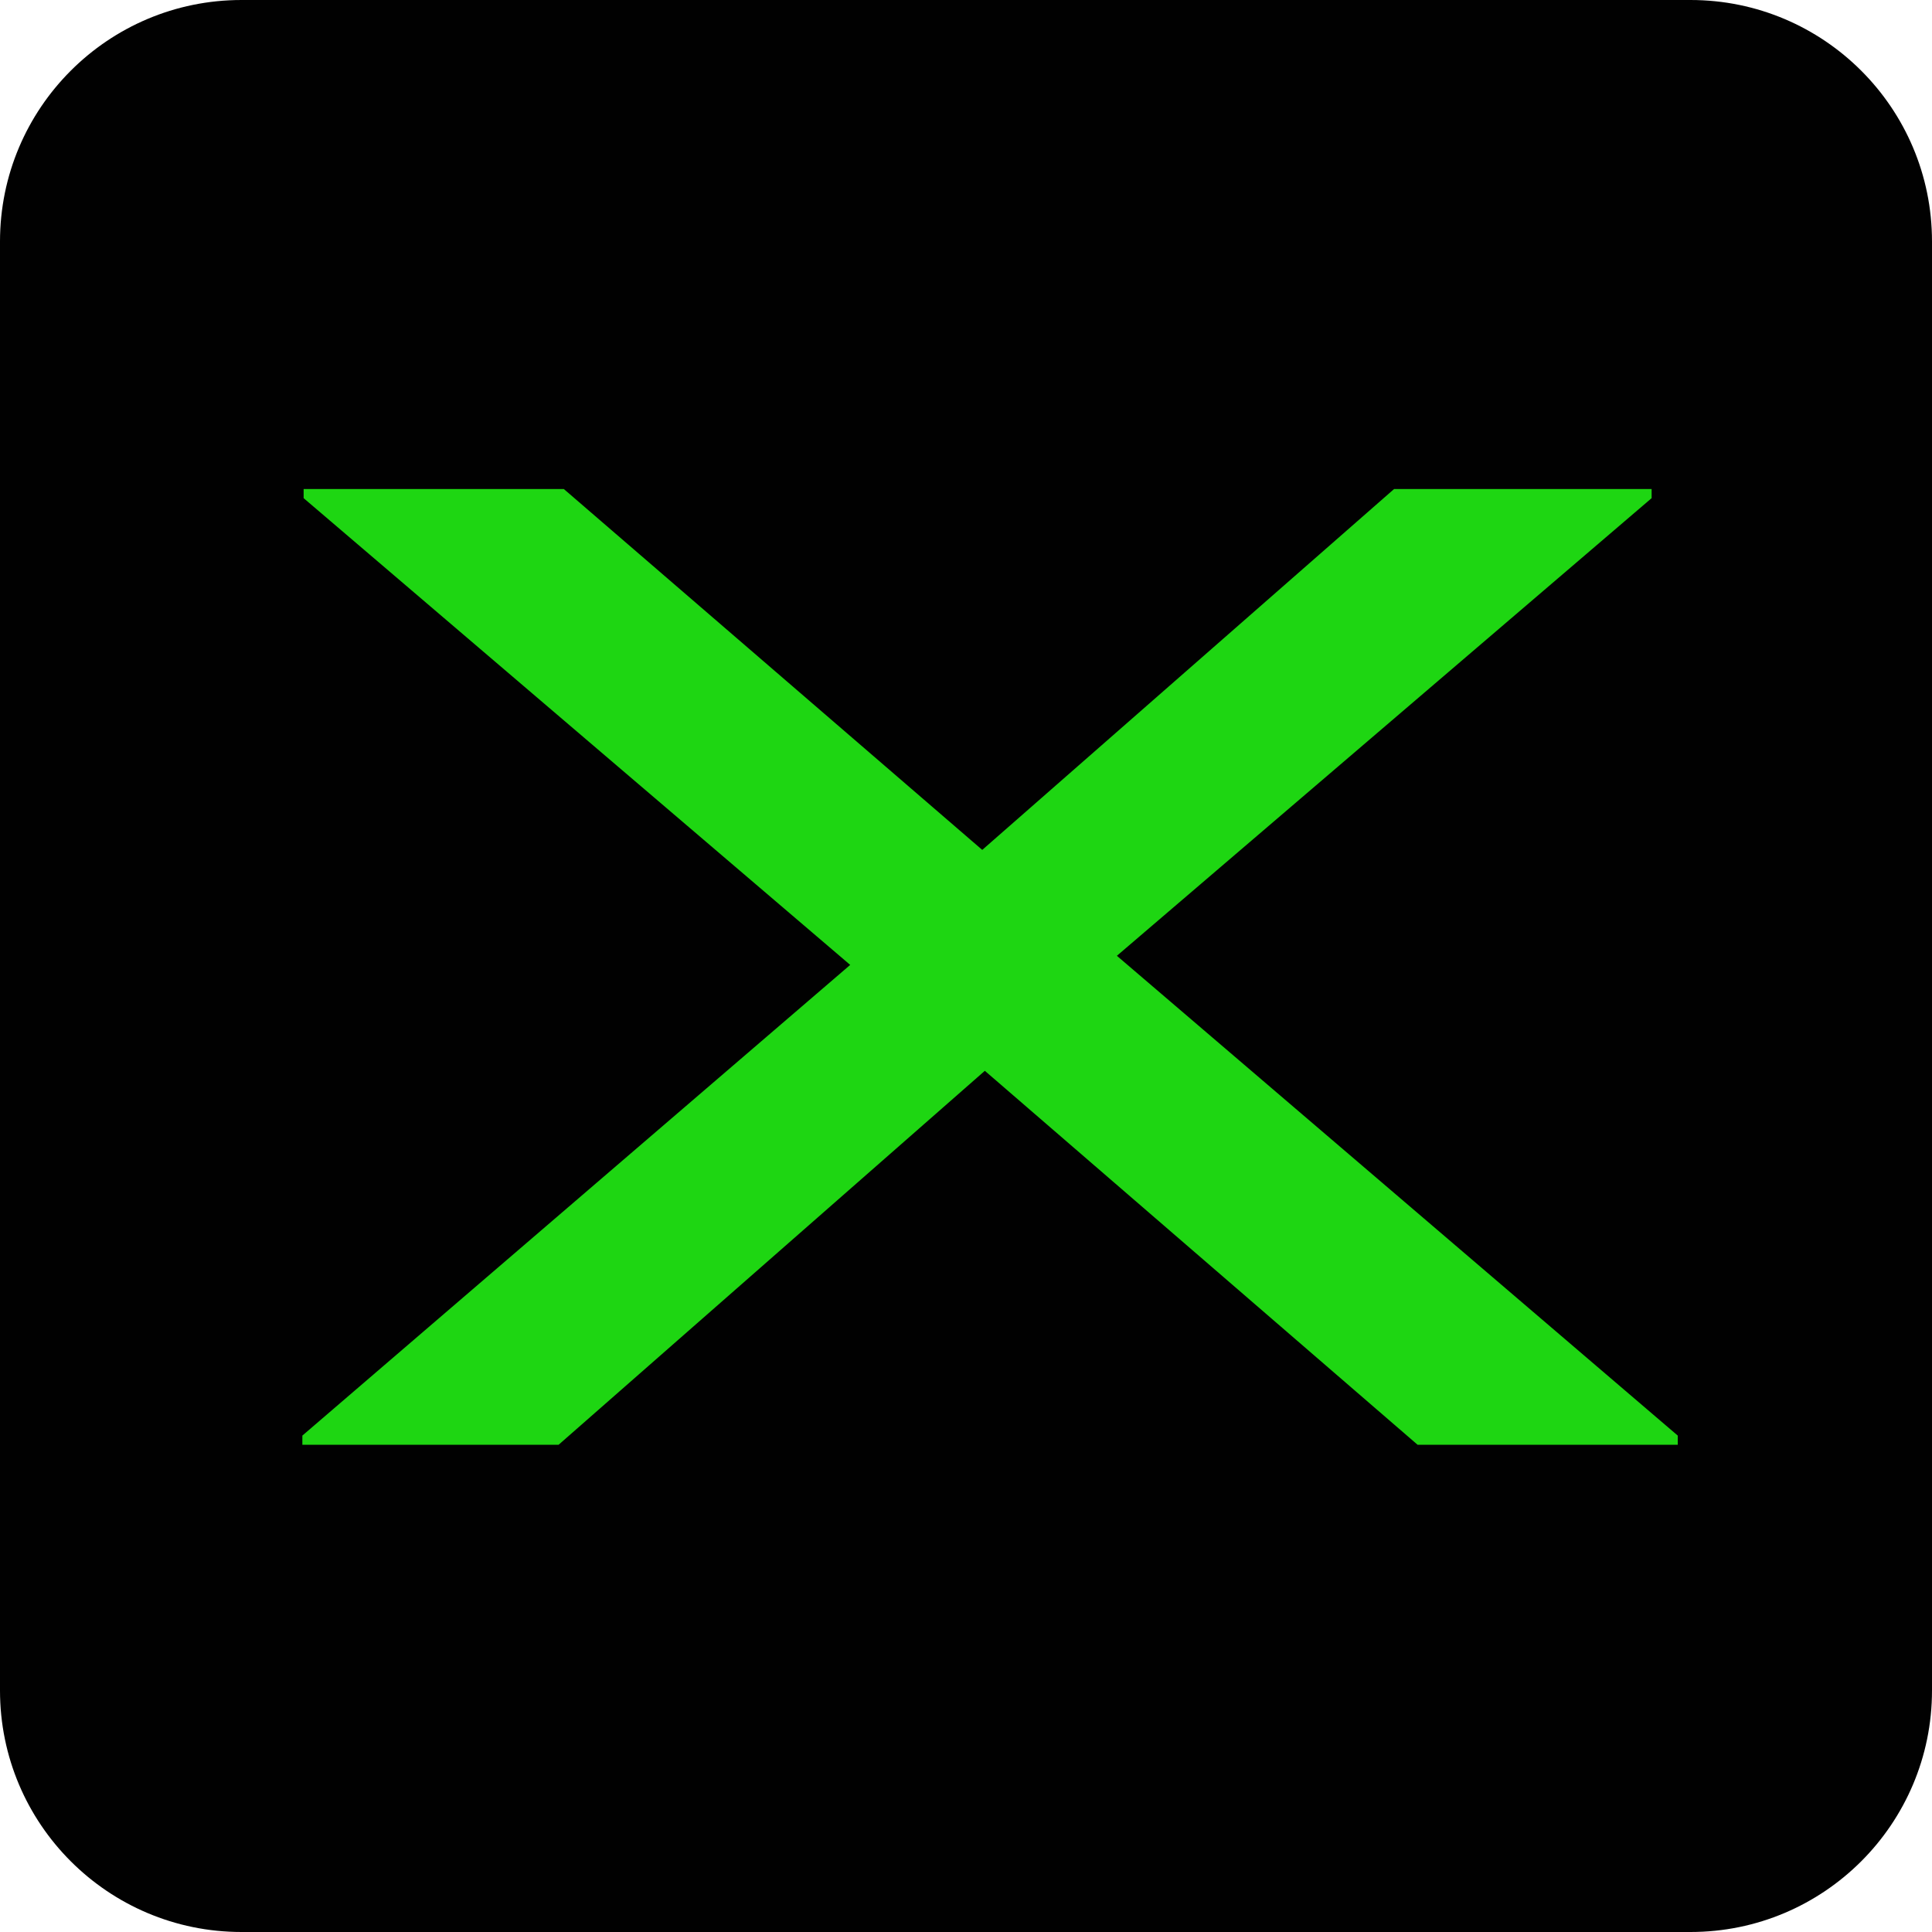
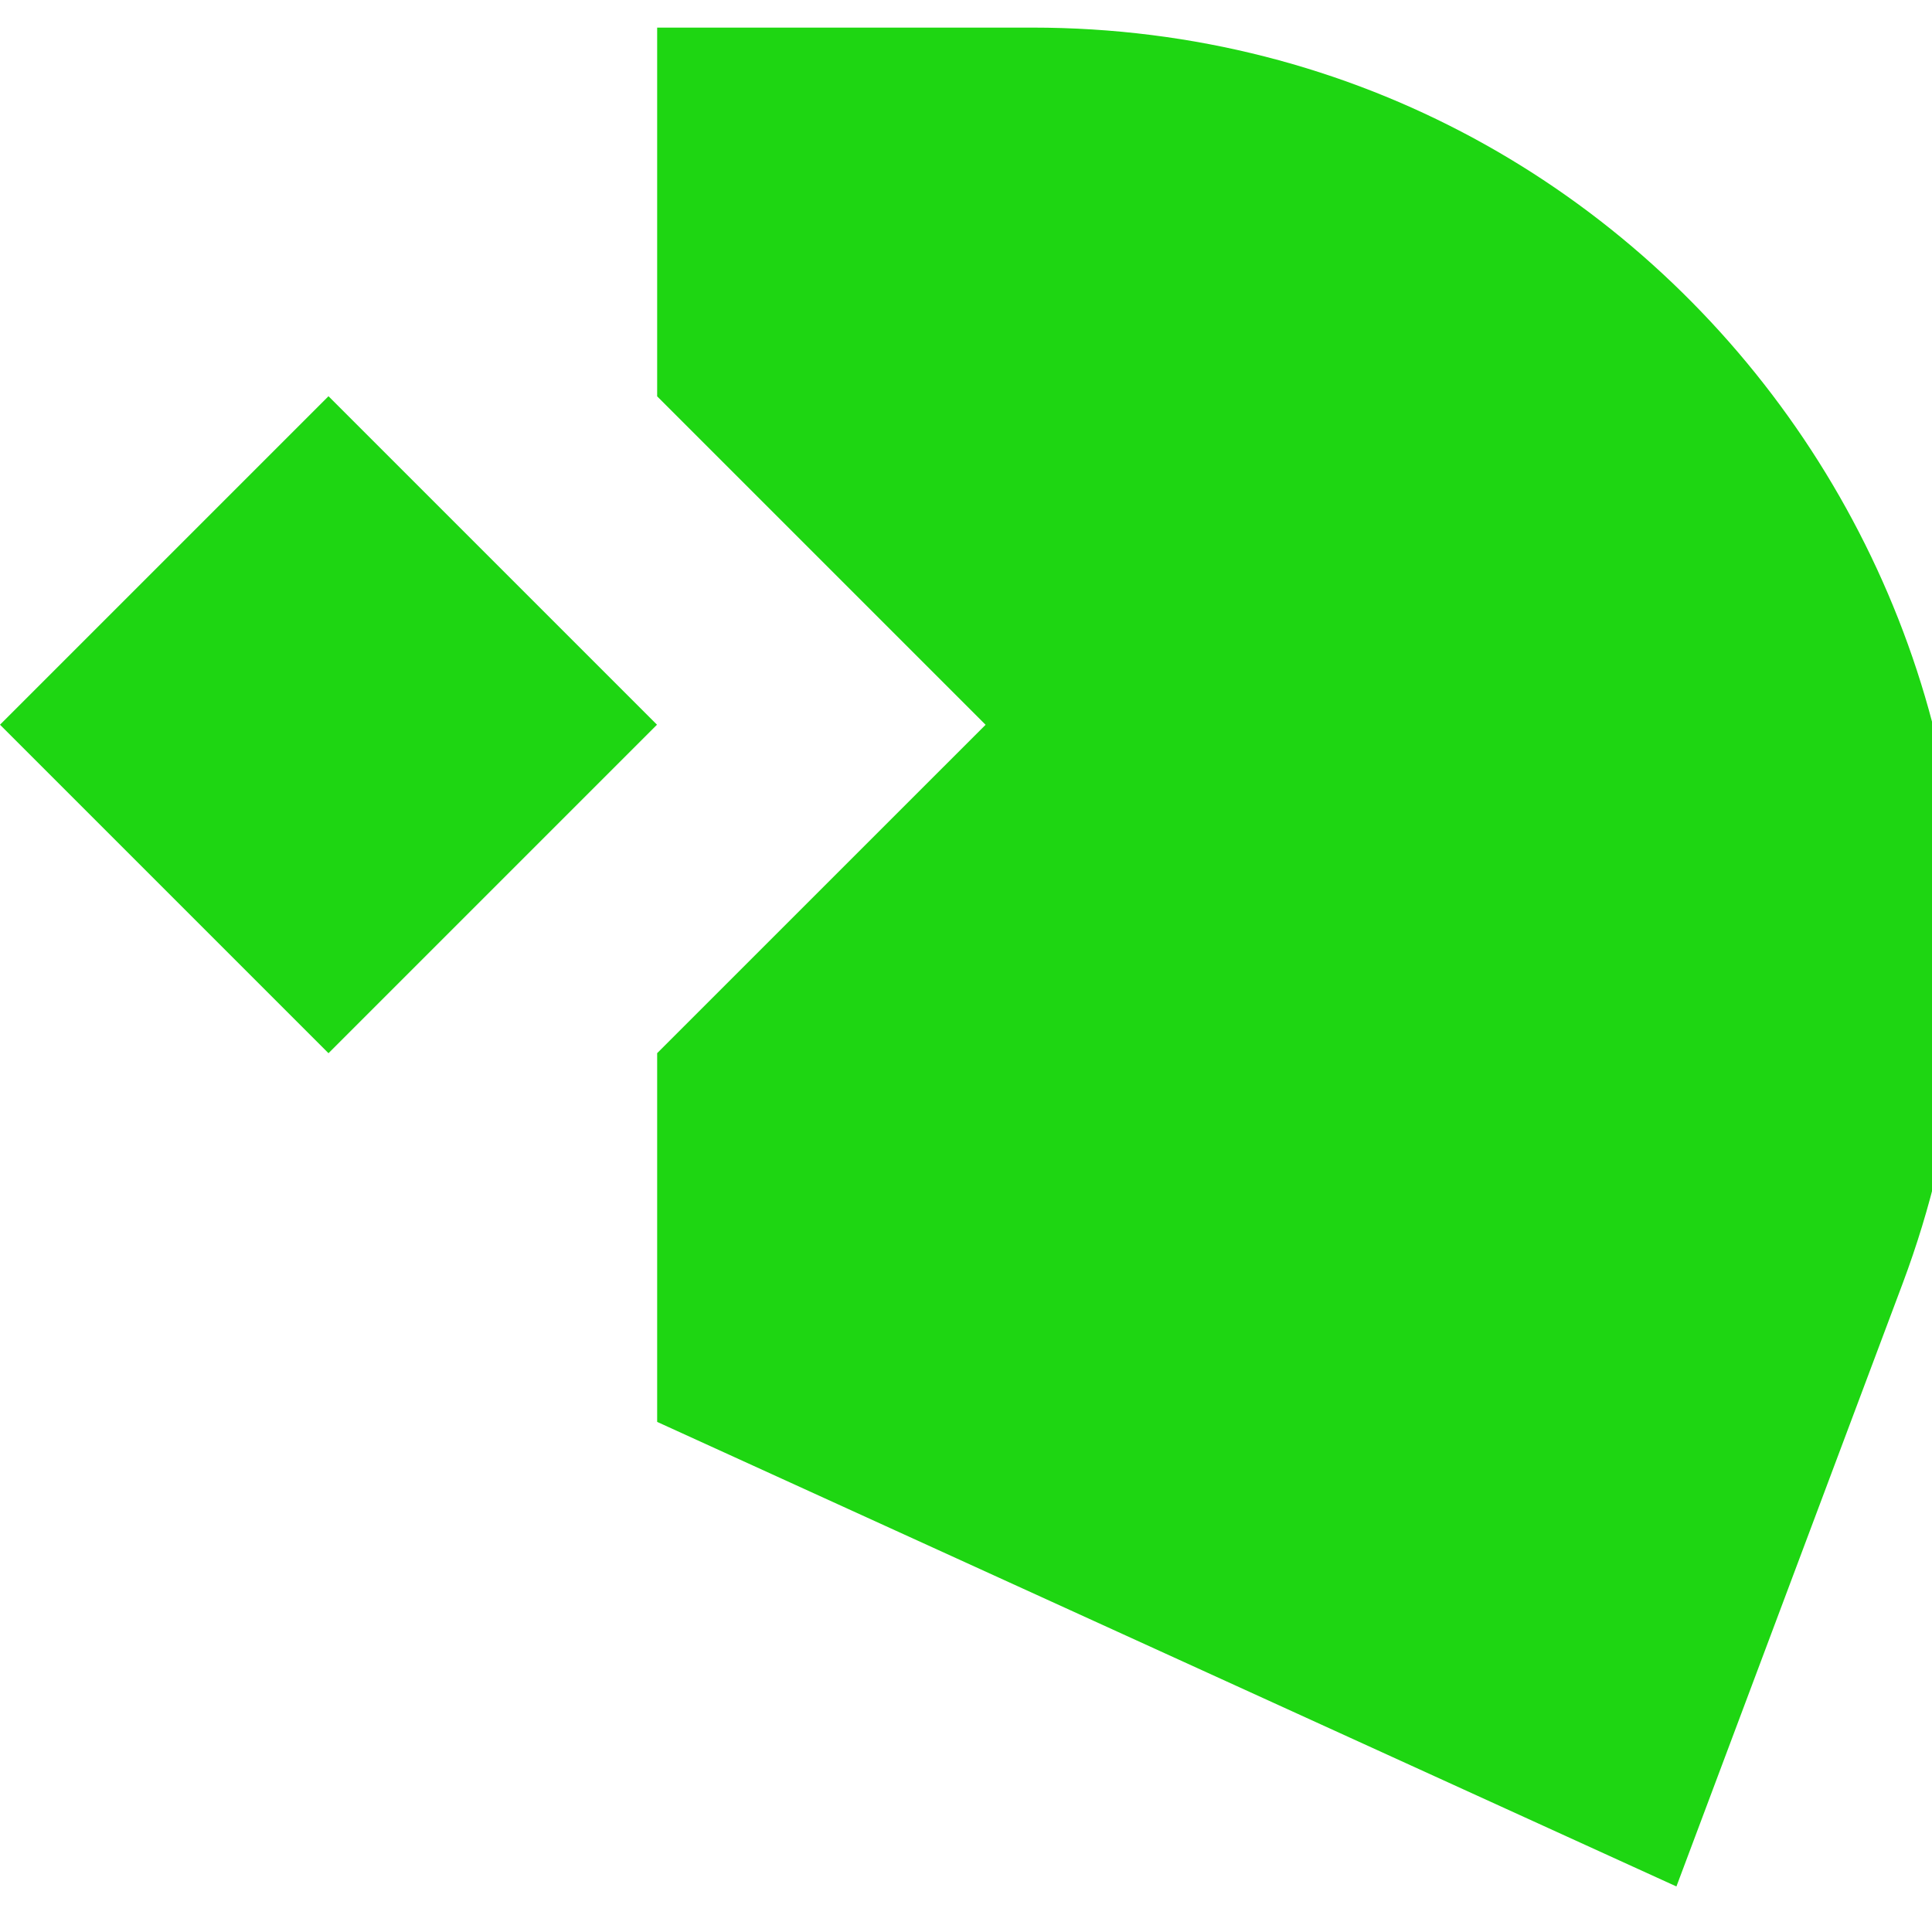
- <svg xmlns="http://www.w3.org/2000/svg" width="32" height="32" viewBox="0 0 32 32" fill="none">
-   <rect width="32" height="32" rx="4" fill="#010101" />
-   <g transform="translate(5, 8) scale(1)">
-     <path d="M22.356 0.251L13.499 7.831L22.789 15.778V15.93H18.48L11.312 9.736L4.252 15.93H0.008V15.778L9.082 7.982L0.029 0.251V0.1H4.339L11.269 6.077L18.09 0.1H22.356V0.251Z" fill="#1ED612" />
-   </g>
+ <svg xmlns="http://www.w3.org/2000/svg" width="32" height="32" viewBox="0 0 35 34" fill="none">
+   <path d="M18.7 0H11.905V6.68L17.855 12.63L11.905 18.579V25.259L30.37 33.675L34.47 22.747C38.592 11.739 30.45 0 18.7 0Z" fill="#1ED612" />
+   <path d="M5.951 6.678L0 12.629L5.951 18.58L11.902 12.629L5.951 6.678Z" fill="#1ED612" />
</svg>
